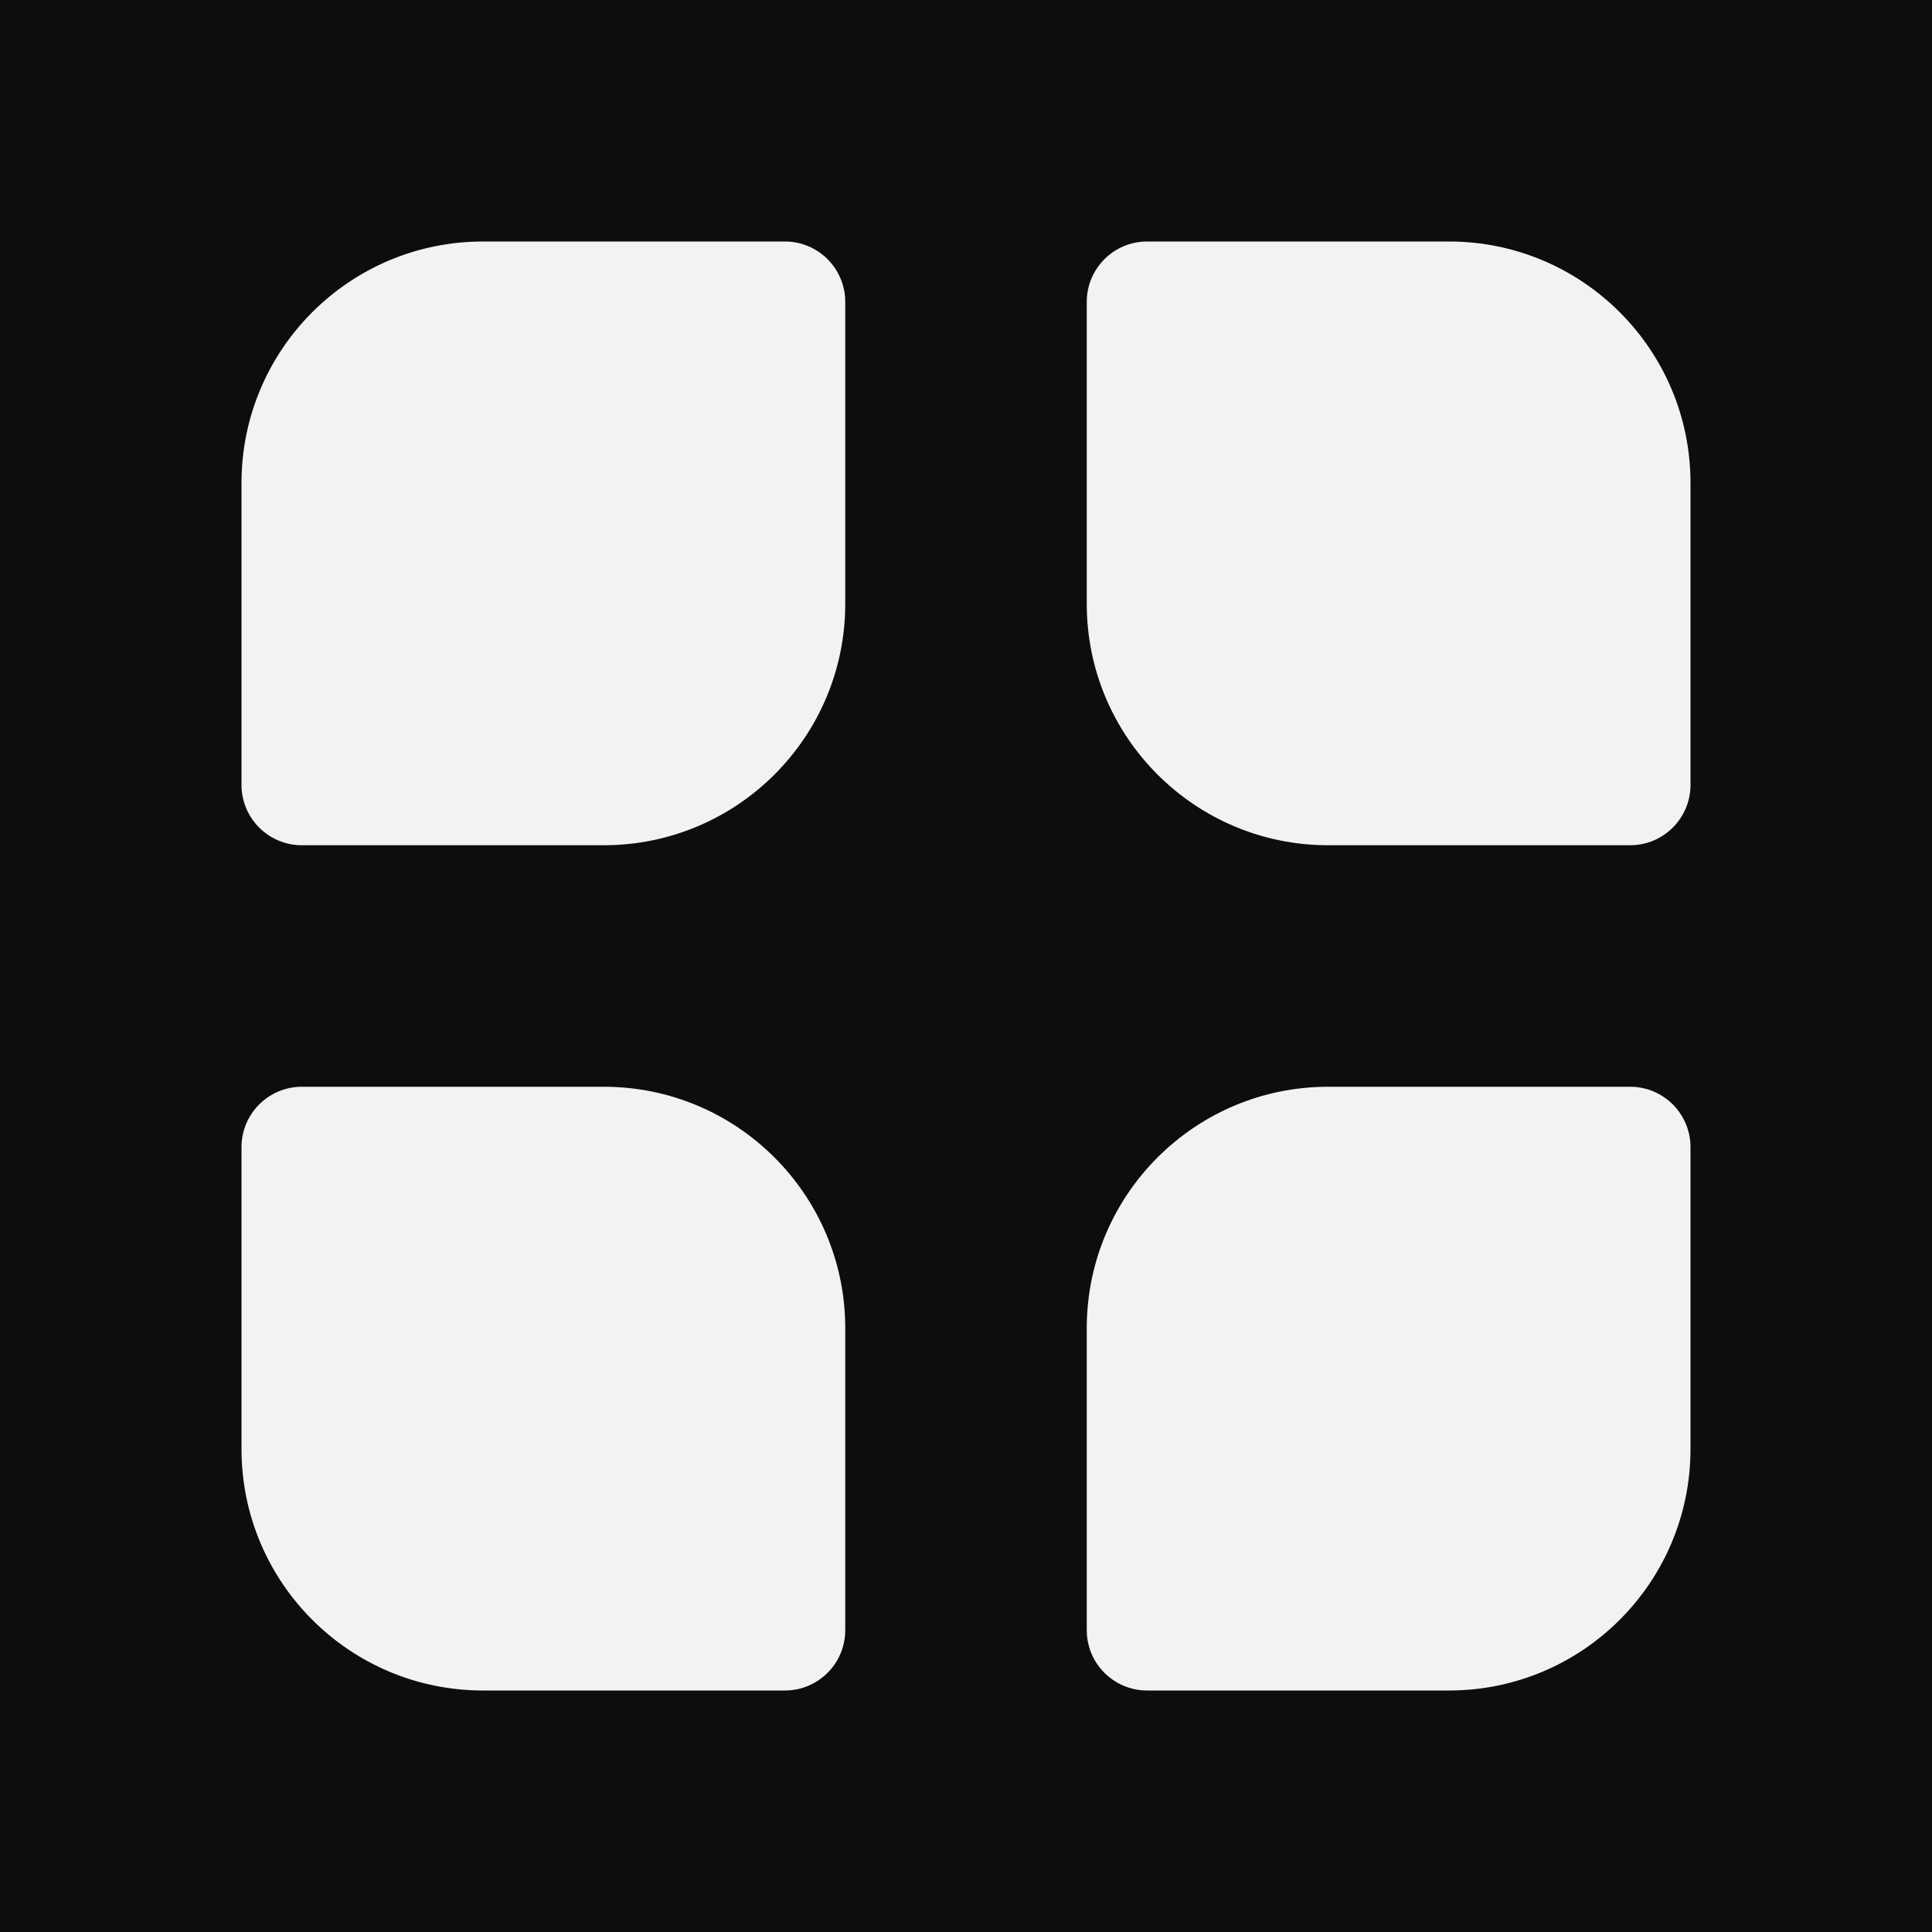
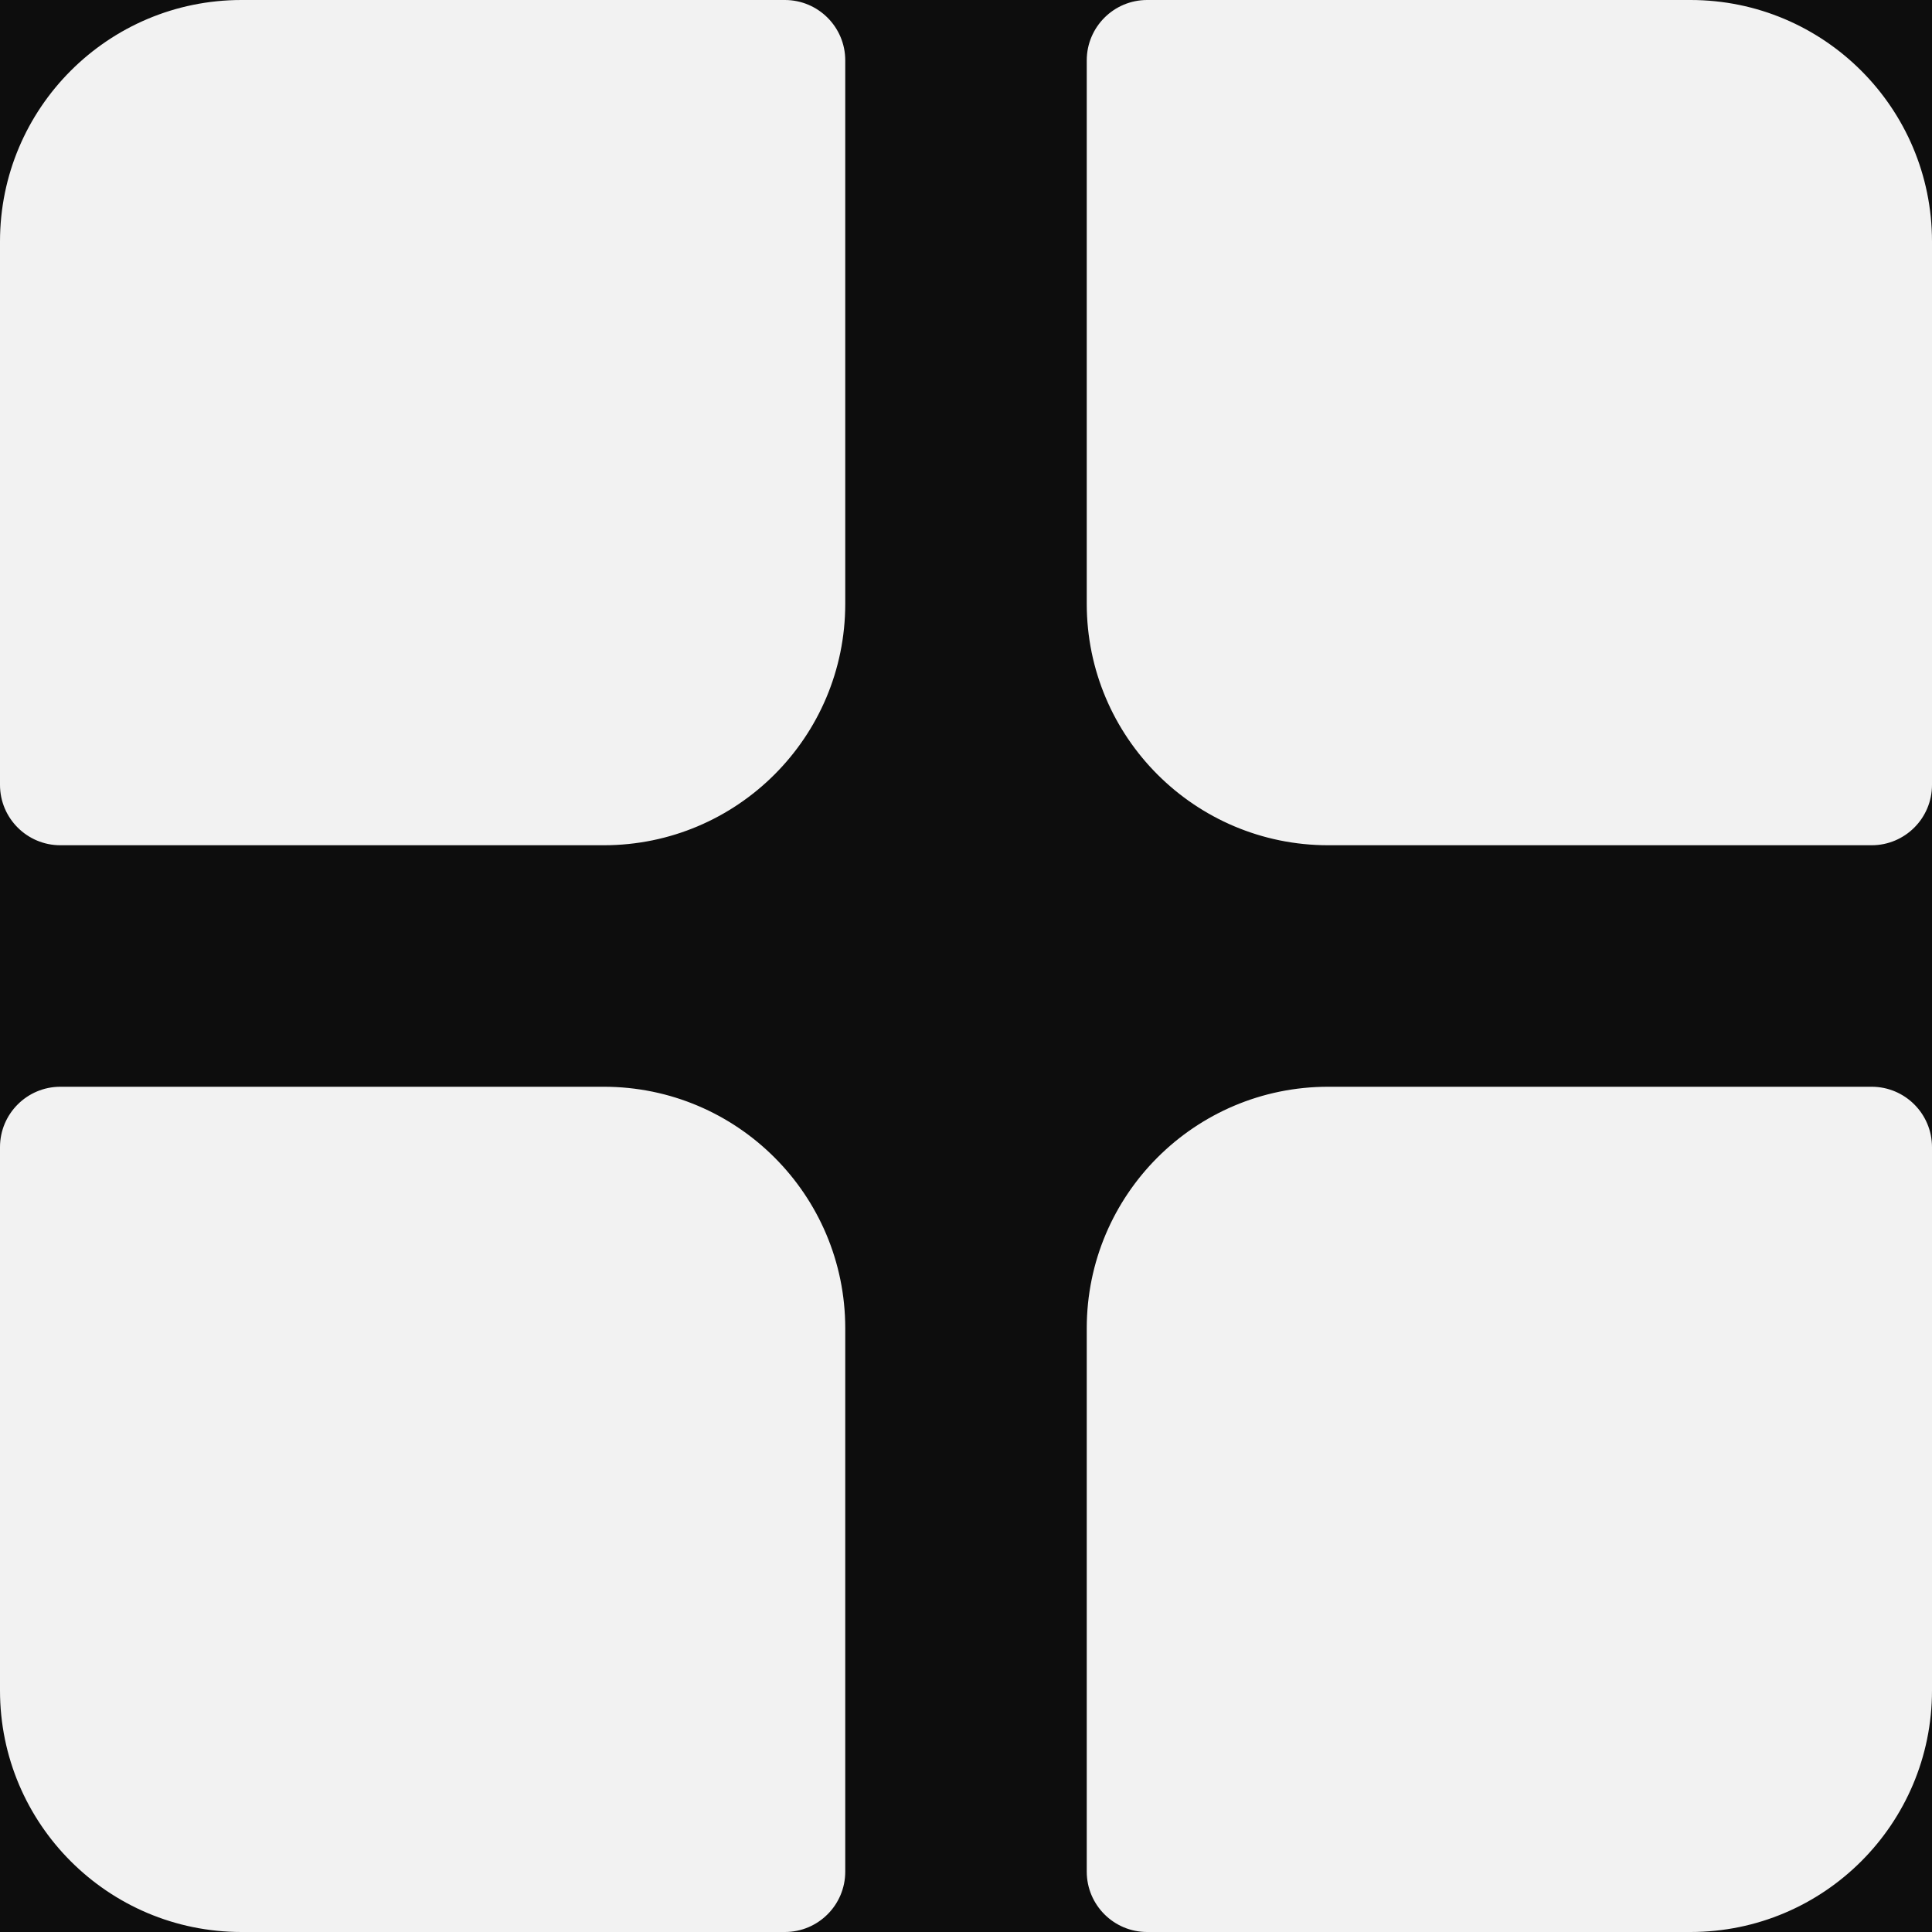
<svg xmlns="http://www.w3.org/2000/svg" width="32" height="32" viewBox="0 0 32 32" fill="none">
-   <rect width="32" height="32" fill="#0D0D0D" />
-   <rect width="32" height="32" stroke="#0D0D0D" />
-   <path d="M4 8C4 5.791 5.791 4 8 4H13C13.552 4 14 4.448 14 5V10C14 12.209 12.209 14 10 14H5C4.448 14 4 13.552 4 13V8Z" fill="#F2F2F2" />
-   <path d="M4 19C4 18.448 4.448 18 5 18H10C12.209 18 14 19.791 14 22V27C14 27.552 13.552 28 13 28H8C5.791 28 4 26.209 4 24V19Z" fill="#F2F2F2" />
-   <path d="M18 22C18 19.791 19.791 18 22 18H27C27.552 18 28 18.448 28 19V24C28 26.209 26.209 28 24 28H19C18.448 28 18 27.552 18 27V22Z" fill="#F2F2F2" />
-   <path d="M18 5C18 4.448 18.448 4 19 4H24C26.209 4 28 5.791 28 8V13C28 13.552 27.552 14 27 14H22C19.791 14 18 12.209 18 10V5Z" fill="#F2F2F2" />
+   <g clip-path="url(#clip0_2330_625)">
+     <rect width="32" height="32" fill="#0D0D0D" />
+     <path d="M0 4C0 1.791 1.791 0 4 0H13C13.552 0 14 0.448 14 1V10C14 12.209 12.209 14 10 14H1C0.448 14 0 13.552 0 13V4Z" fill="#F2F2F2" />
+     <path d="M0 19C0 18.448 0.448 18 1 18H10C12.209 18 14 19.791 14 22V31C14 31.552 13.552 32 13 32H4C1.791 32 0 30.209 0 28V19Z" fill="#F2F2F2" />
+     <path d="M18 22C18 19.791 19.791 18 22 18H31C31.552 18 32 18.448 32 19V28C32 30.209 30.209 32 28 32H19C18.448 32 18 31.552 18 31V22Z" fill="#F2F2F2" />
+     <path d="M18 1C18 0.448 18.448 0 19 0H28C30.209 0 32 1.791 32 4V13C32 13.552 31.552 14 31 14H22C19.791 14 18 12.209 18 10V1Z" fill="#F2F2F2" />
+   </g>
+   <defs>
+     <clipPath id="clip0_2330_625">
+       <rect width="32" height="32" fill="white" />
+     </clipPath>
+   </defs>
</svg>
